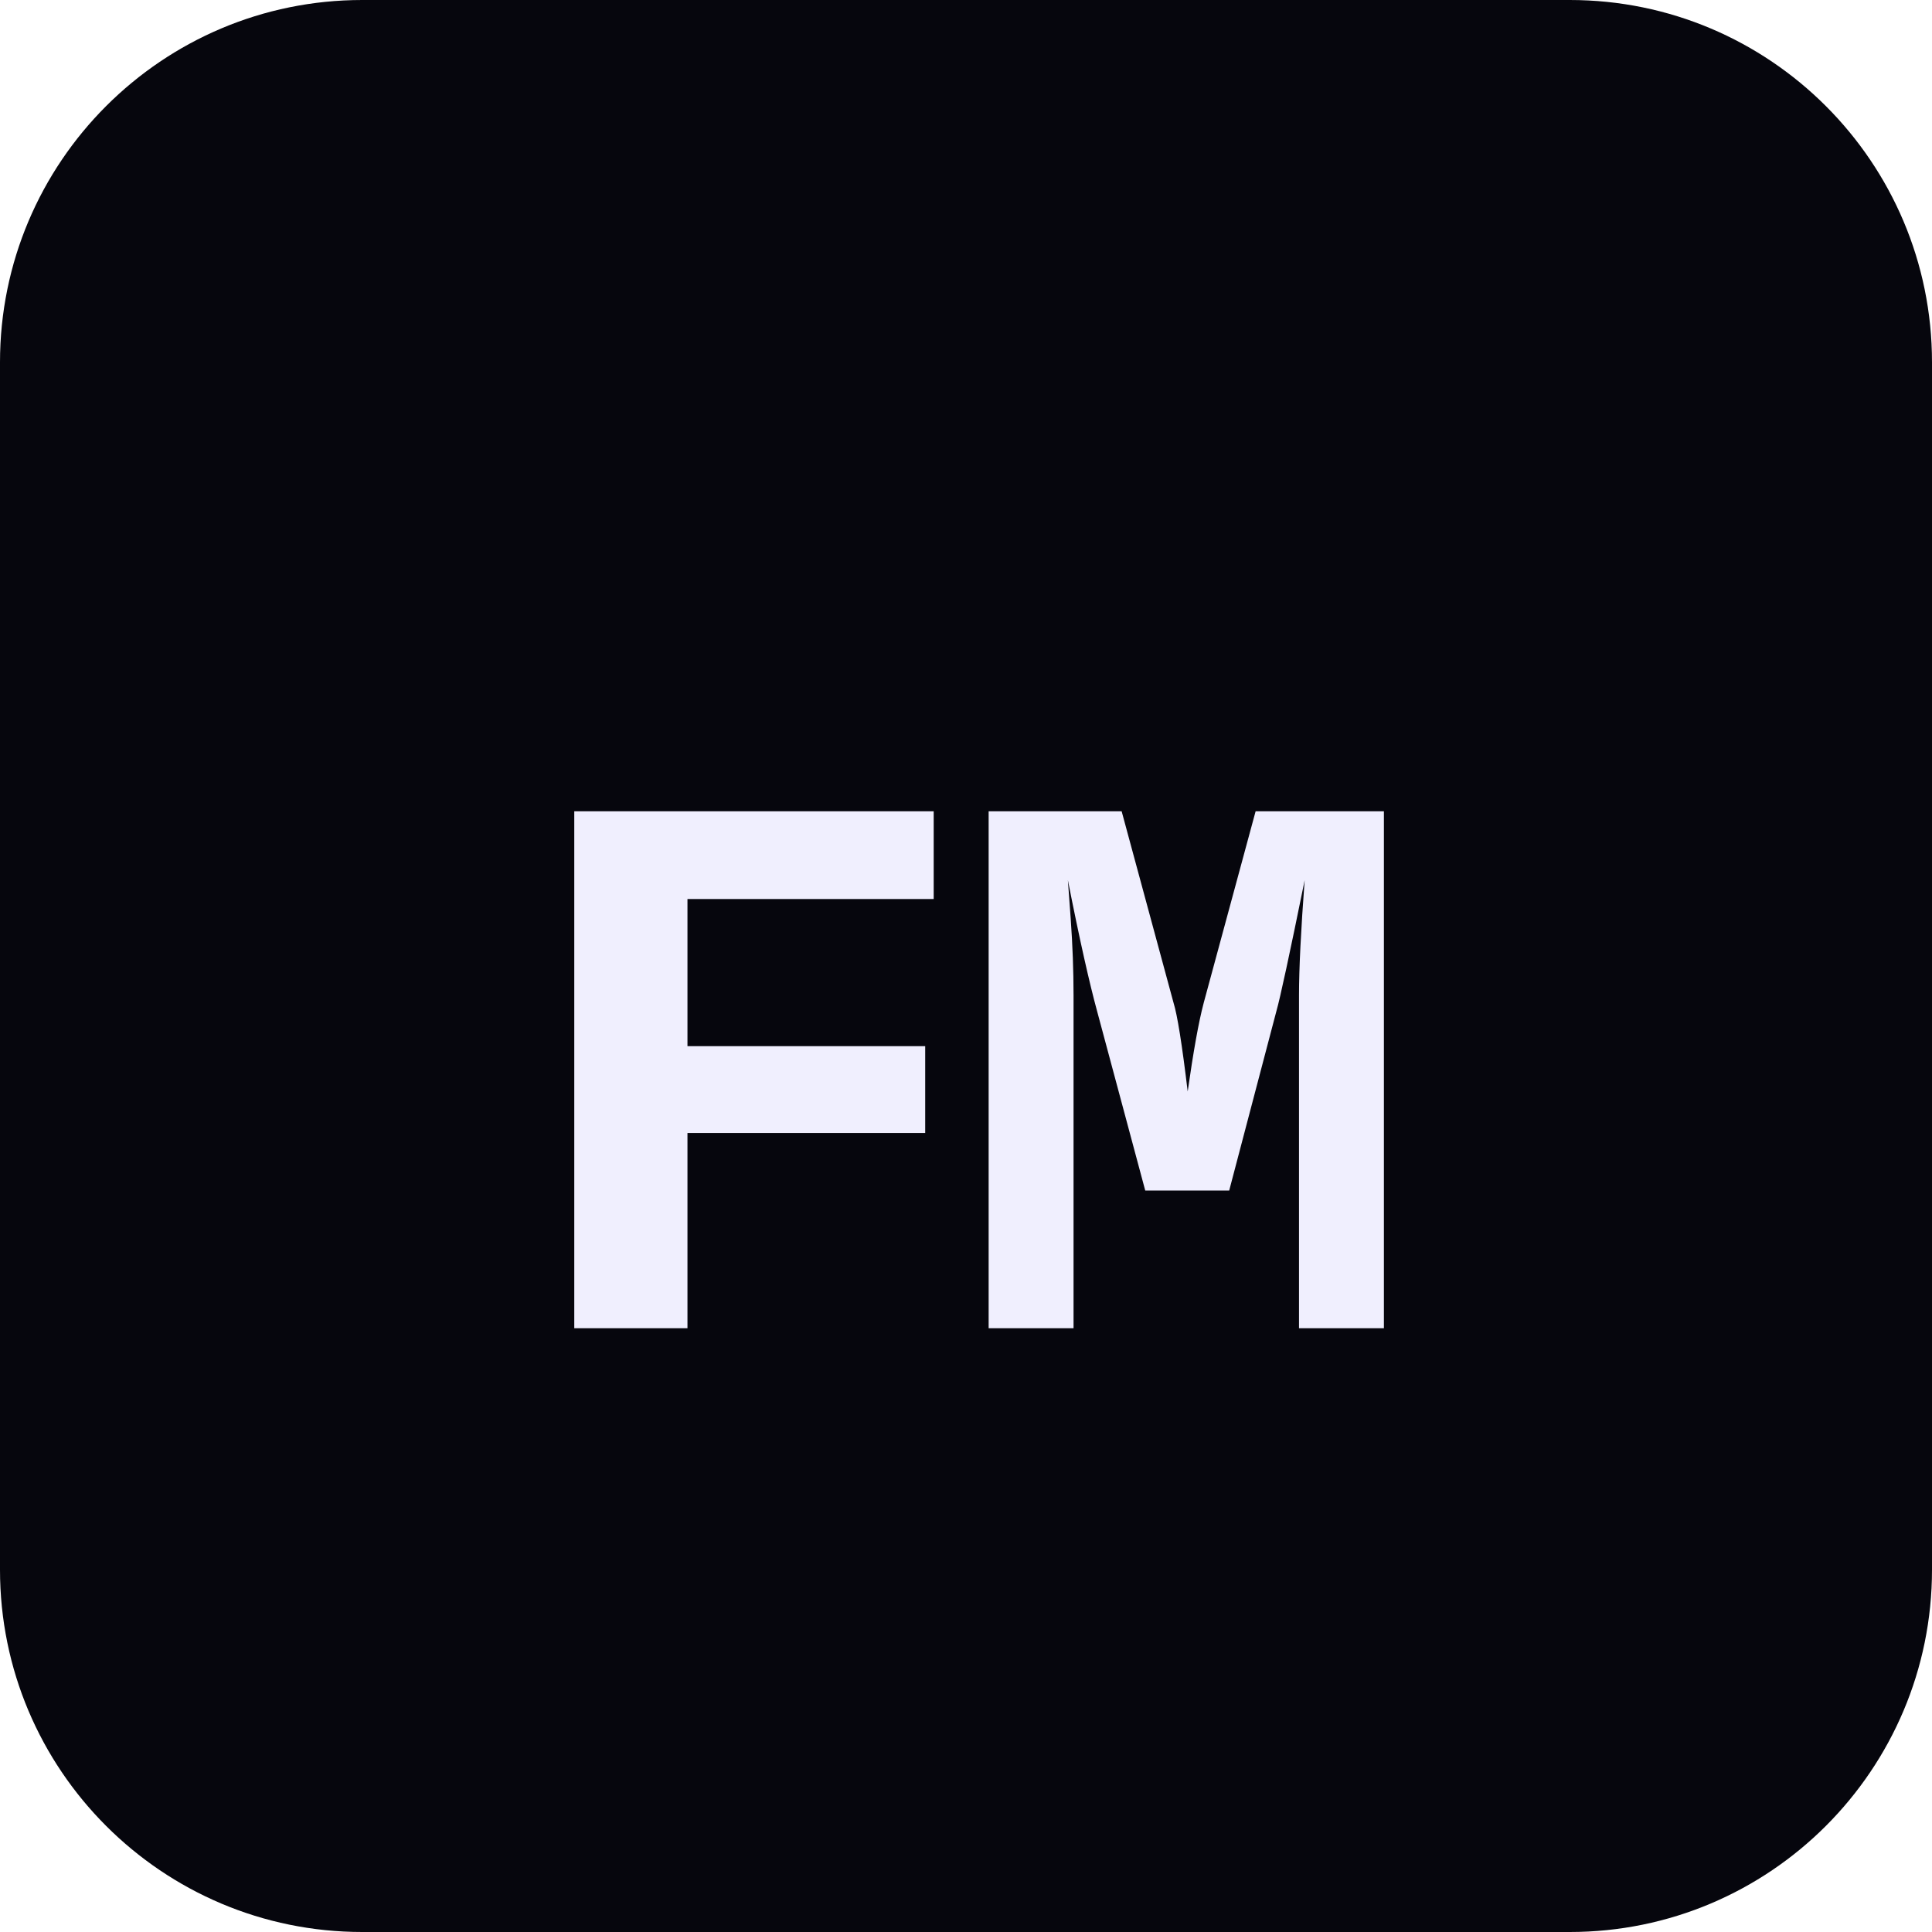
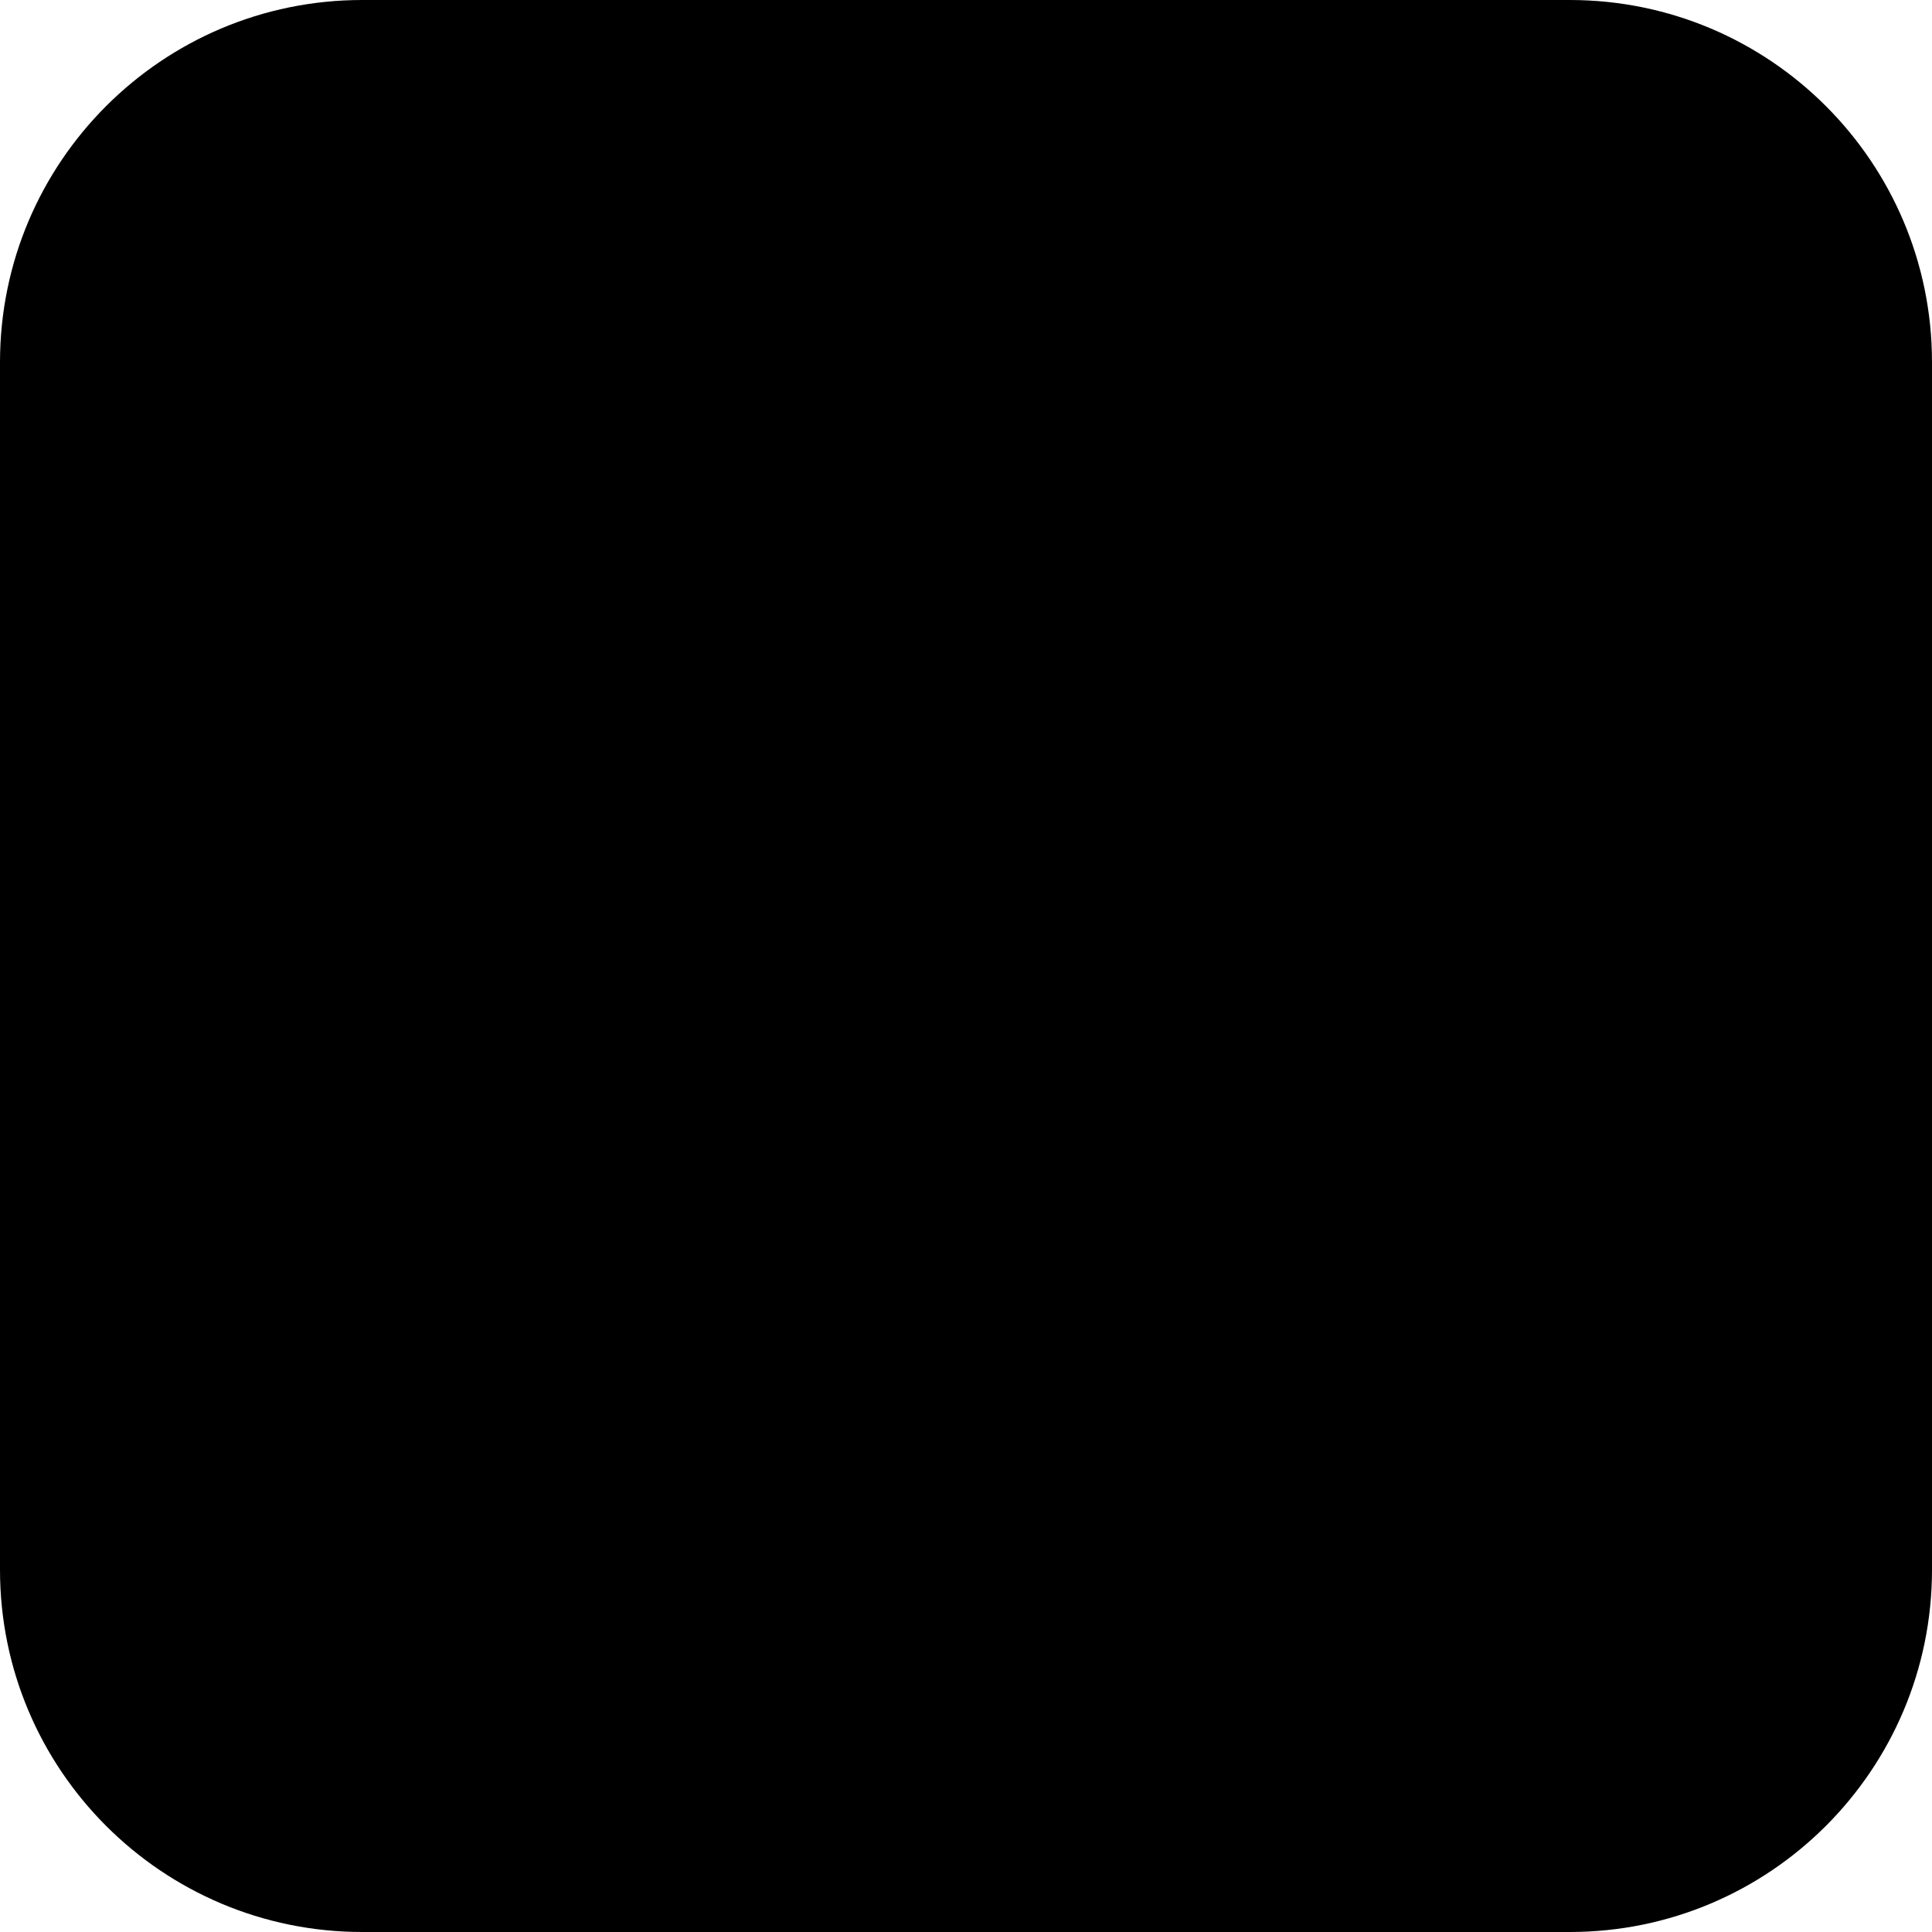
<svg xmlns="http://www.w3.org/2000/svg" viewBox="0 0 32 32">
-   <rect width="32" height="32" rx="6" fill="#06060d" />
-   <text x="16" y="22" font-family="'Space Mono', 'Courier New', monospace" font-size="13" font-weight="700" fill="#f0effe" text-anchor="middle" letter-spacing="-0.5">FM</text>
+   <defs>
+     <style>
+       @media (prefers-color-scheme: light) {
+         .tile { fill: #f0effe; }
+         .label { fill: #06060d; }
+       }
+       @media (prefers-color-scheme: dark) {
+         .tile { fill: #06060d; }
+         .label { fill: #f0effe; }
+       }
+     </style>
+   </defs>
+   <rect class="tile" width="32" height="32" rx="6" />
+   <text class="label" x="16" y="22" font-family="'Space Mono','Courier New',monospace" font-size="13" font-weight="700" text-anchor="middle" letter-spacing="-0.5">FM</text>
</svg>
